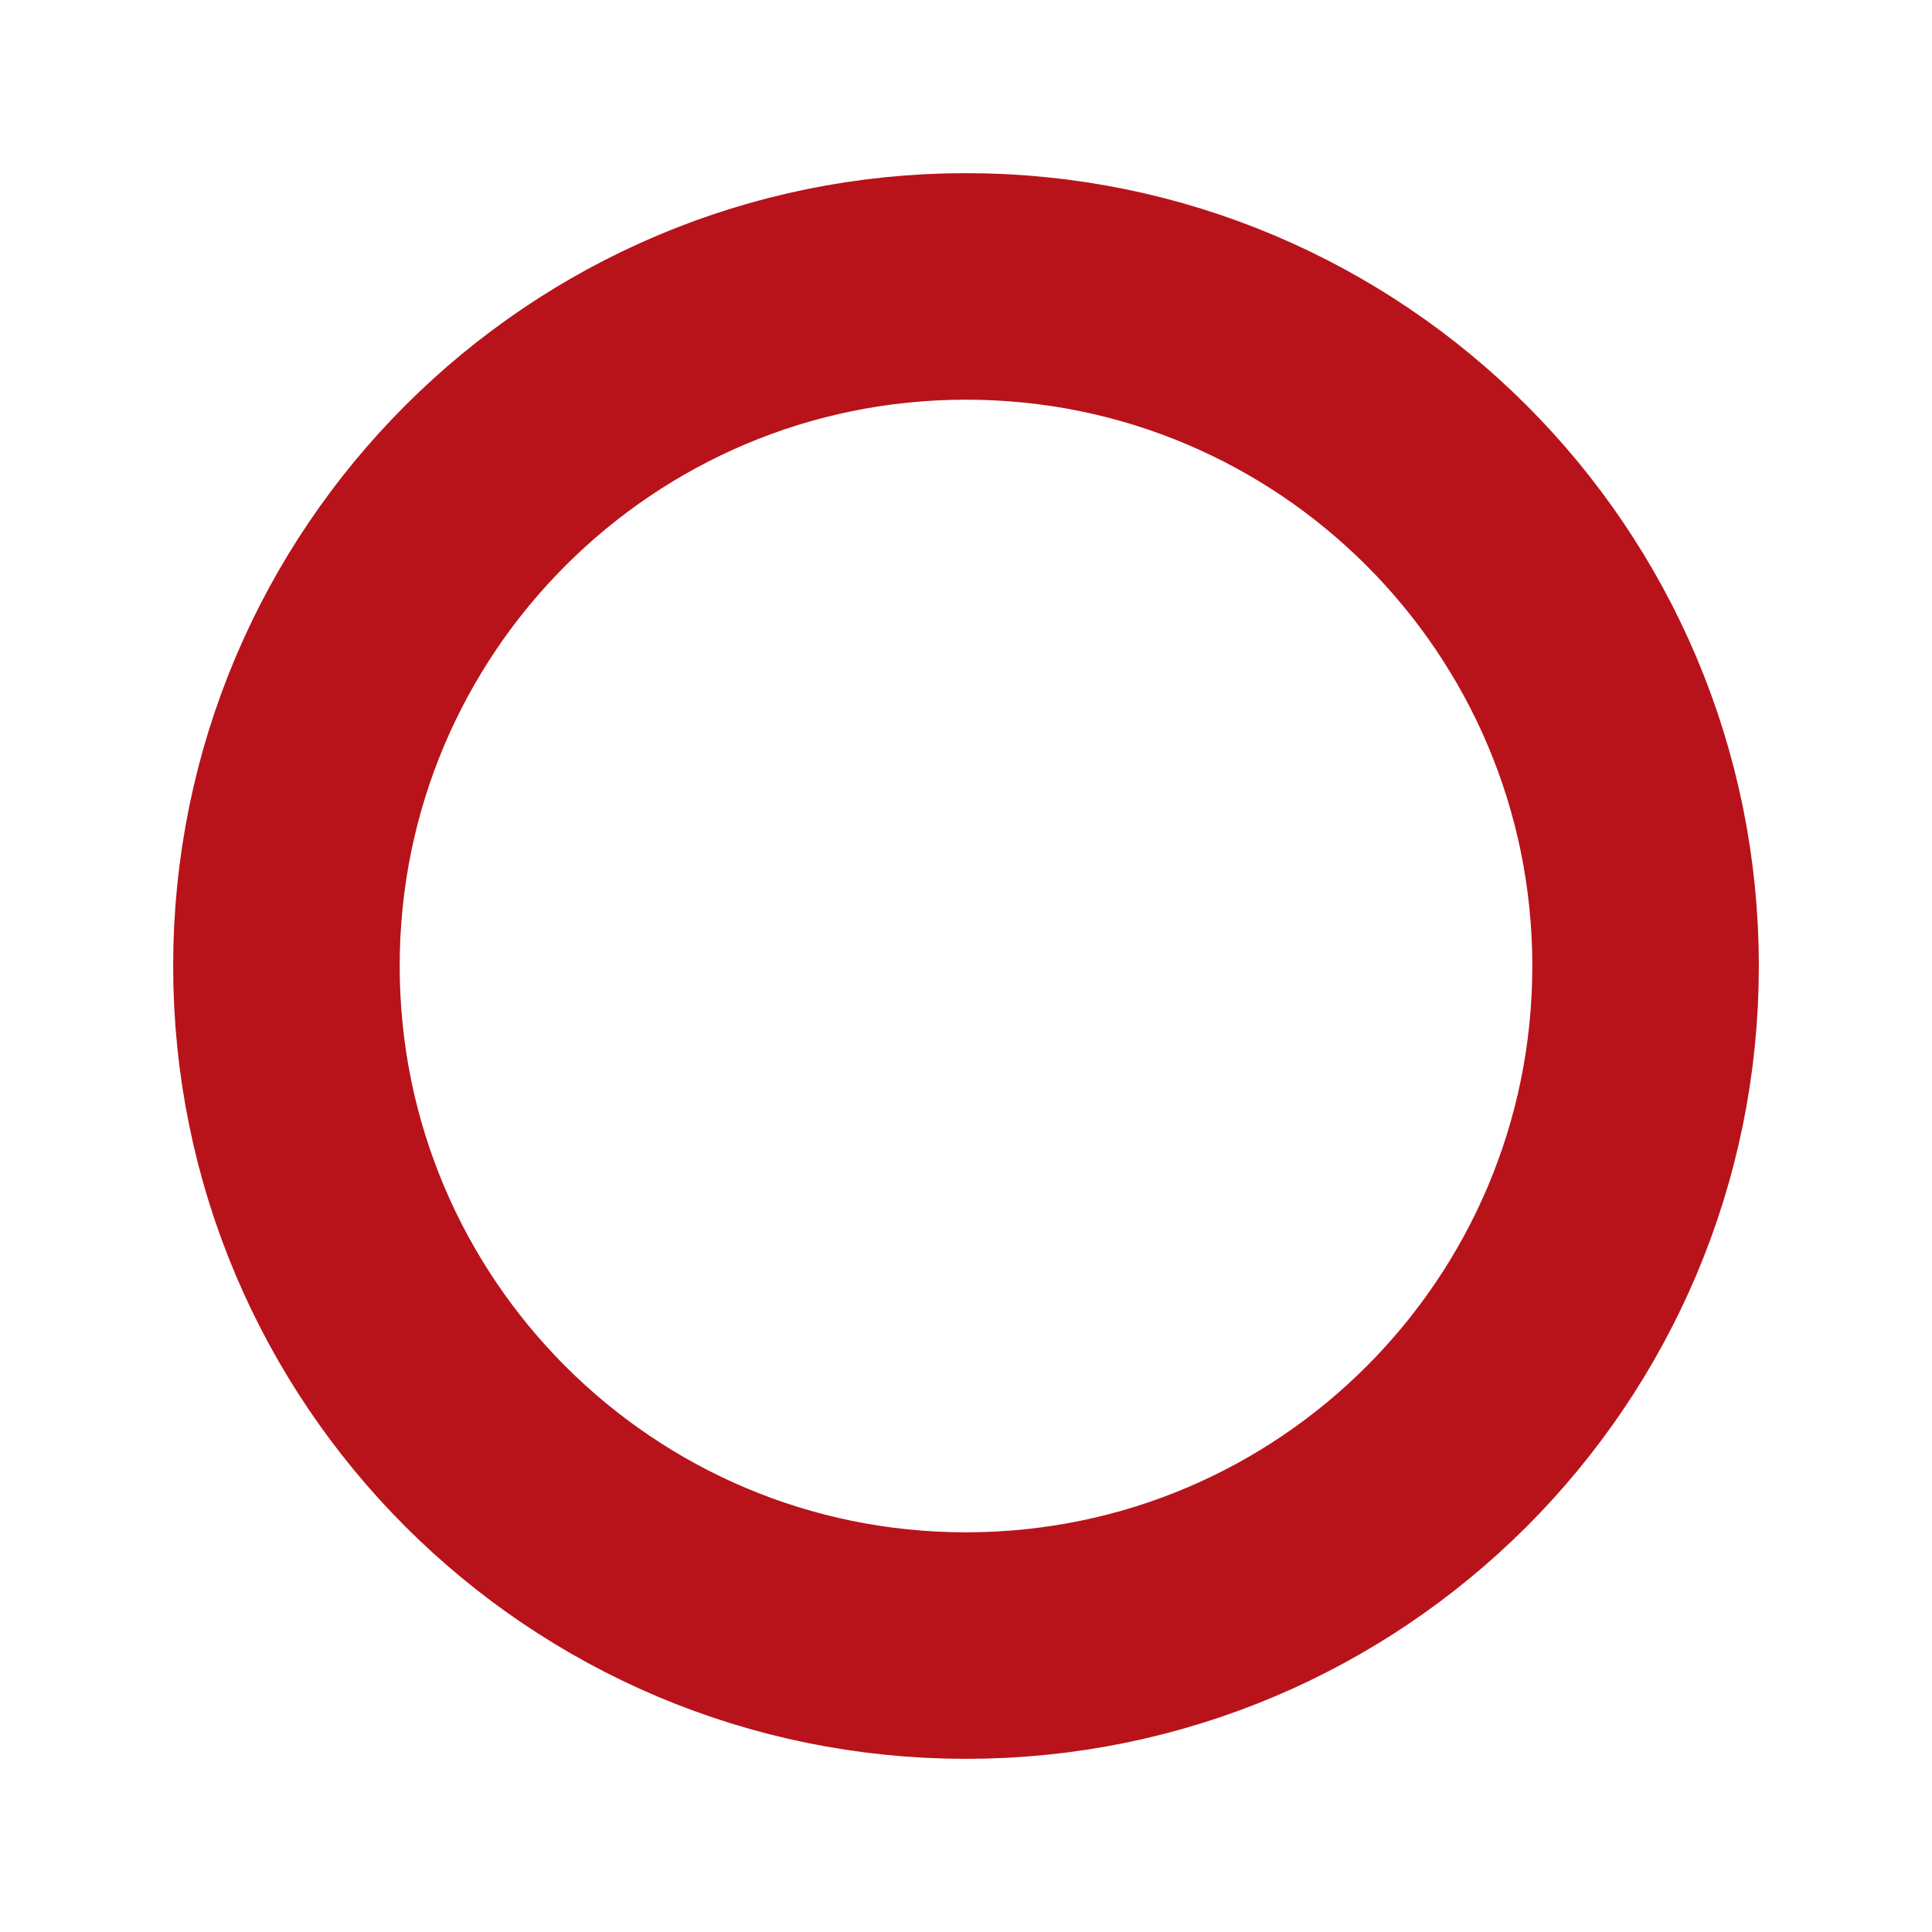
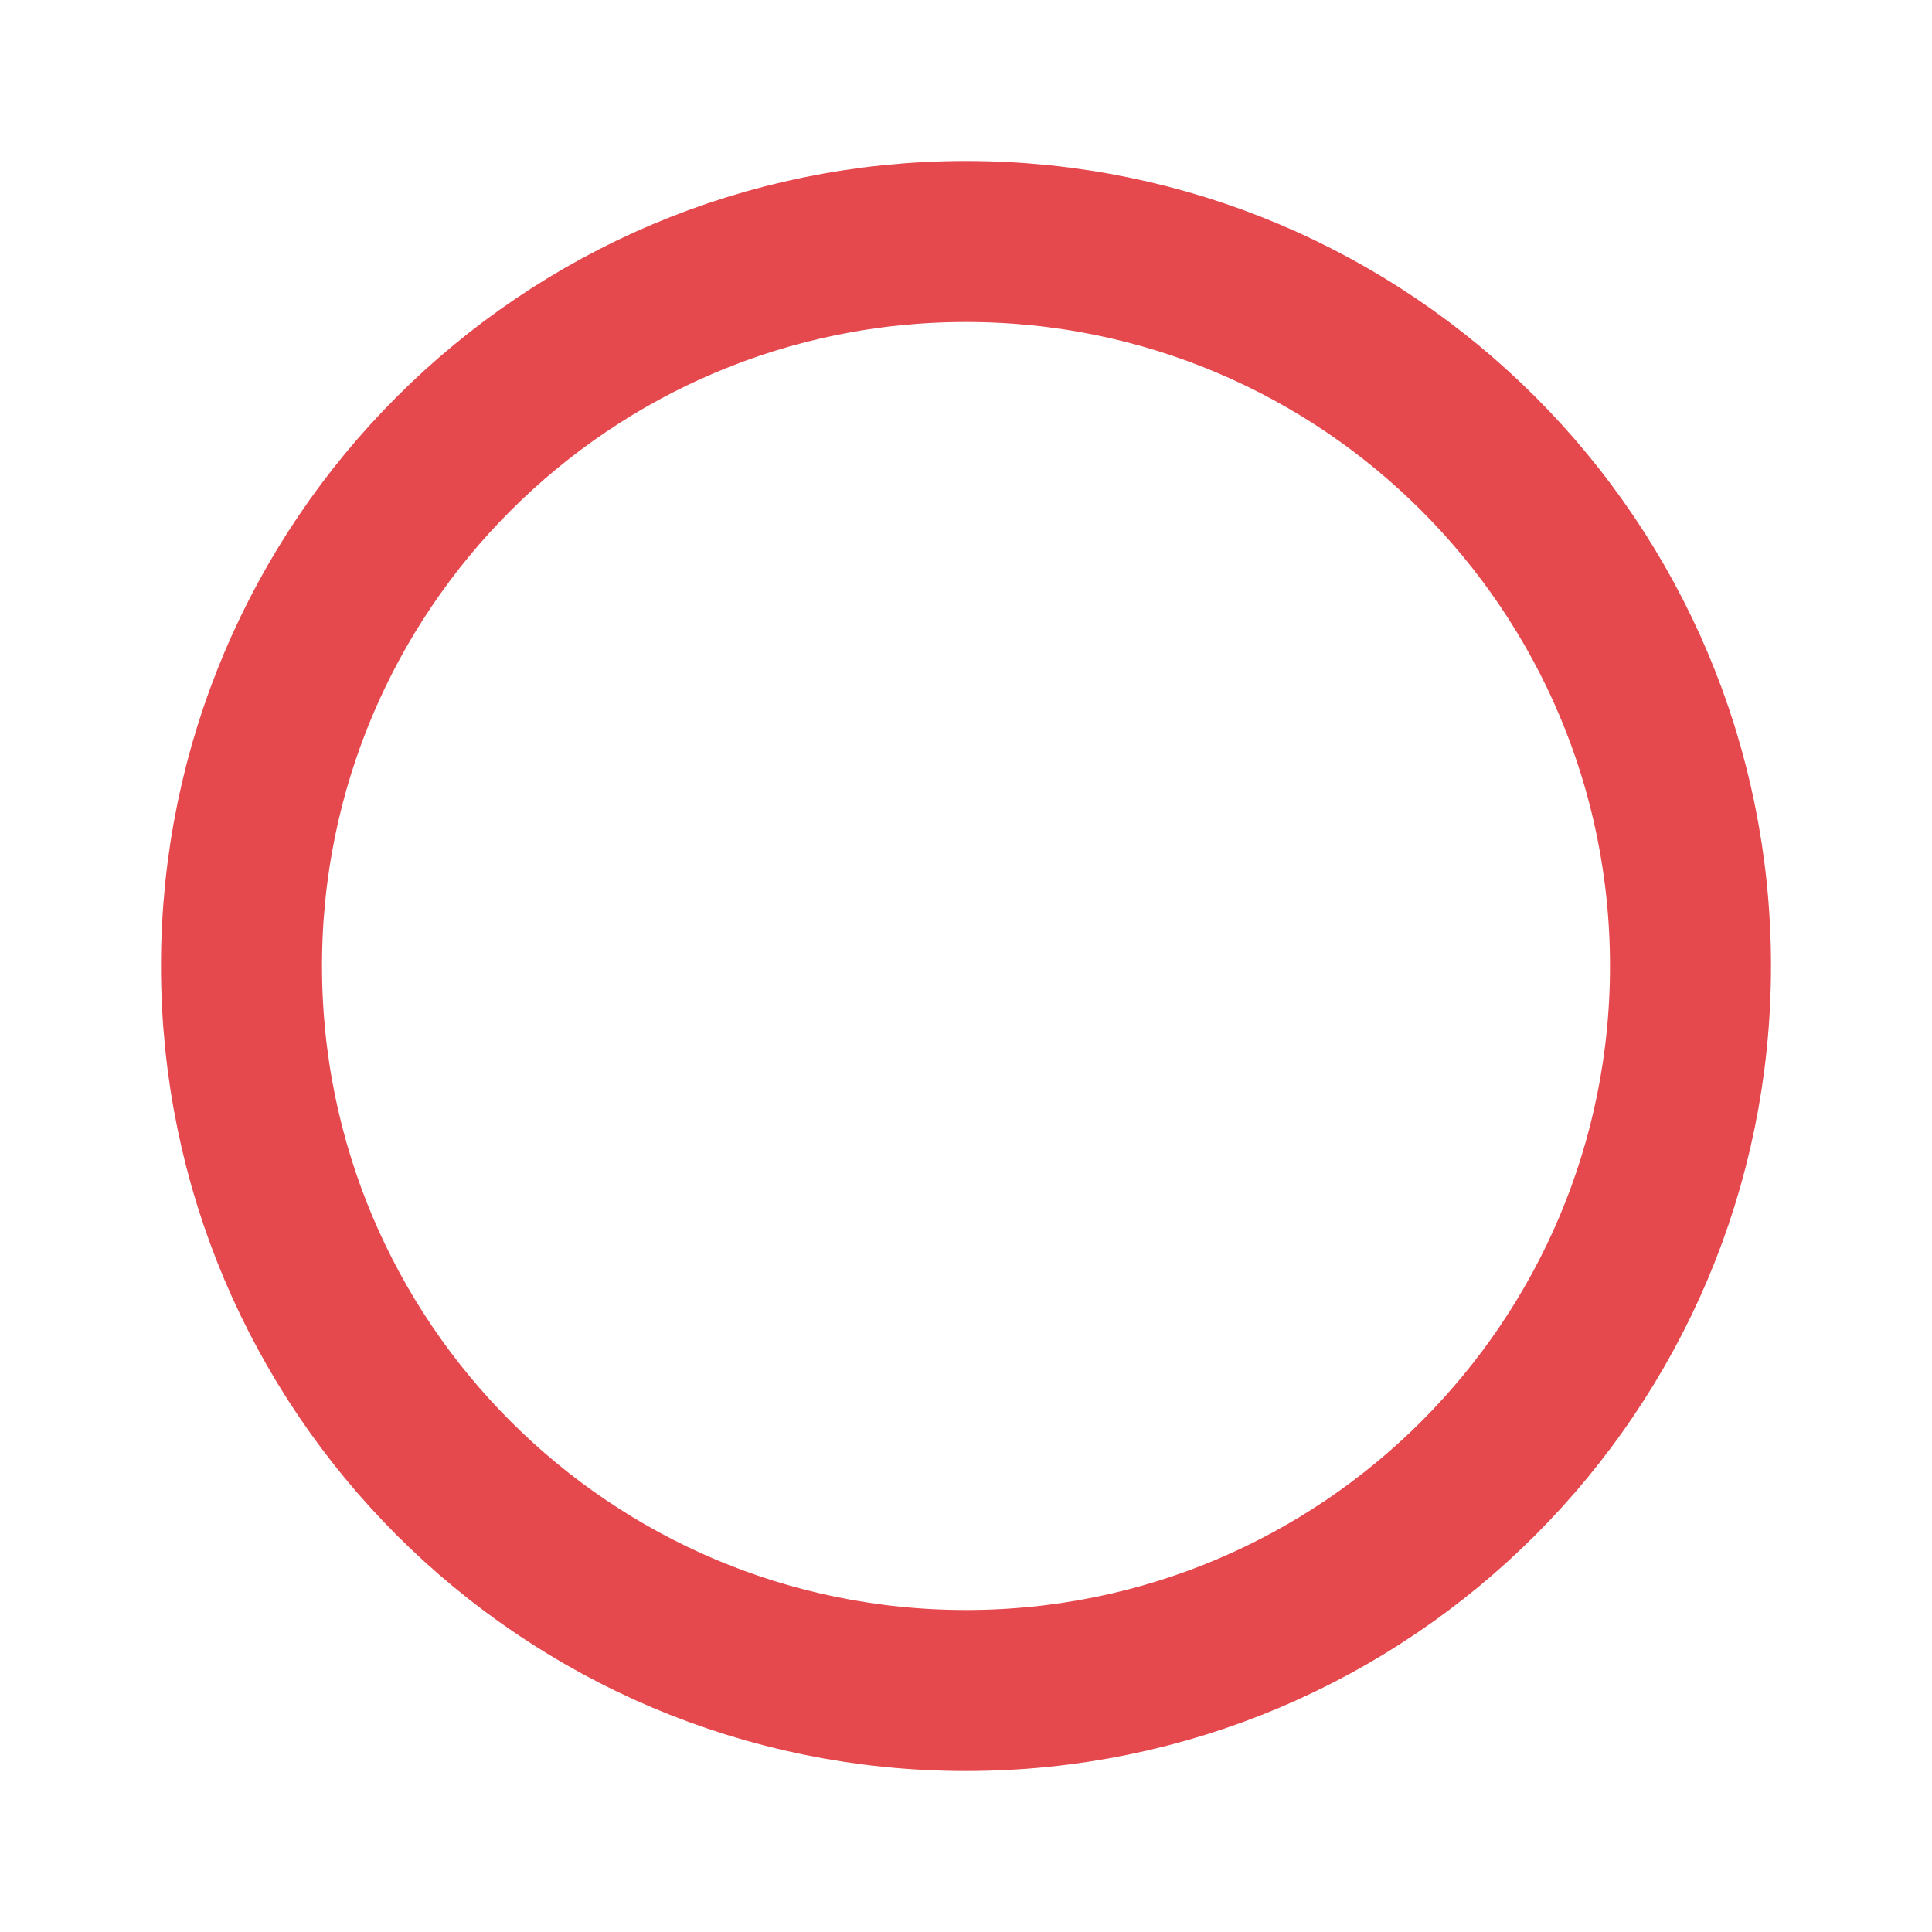
- <svg xmlns="http://www.w3.org/2000/svg" width="100%" height="100%" viewBox="0 0 21 21" version="1.1" xml:space="preserve" style="fill-rule:evenodd;clip-rule:evenodd;">
-   <g transform="matrix(1.23112,0,0,1.23112,0.651039,0.651039)">
-     <circle cx="8" cy="8" r="6" style="fill:none;stroke:rgb(184,19,26);stroke-width:2px;" />
-   </g>
+ <svg xmlns="http://www.w3.org/2000/svg" width="24" height="24" viewBox="0 0 24 24" fill="none" stroke="#e5484d" stroke-width="2" stroke-linecap="round" stroke-linejoin="round">
+   <path d="M3 12a9 9 0 1 0 18 0a9 9 0 1 0 -18 0" />
</svg>
